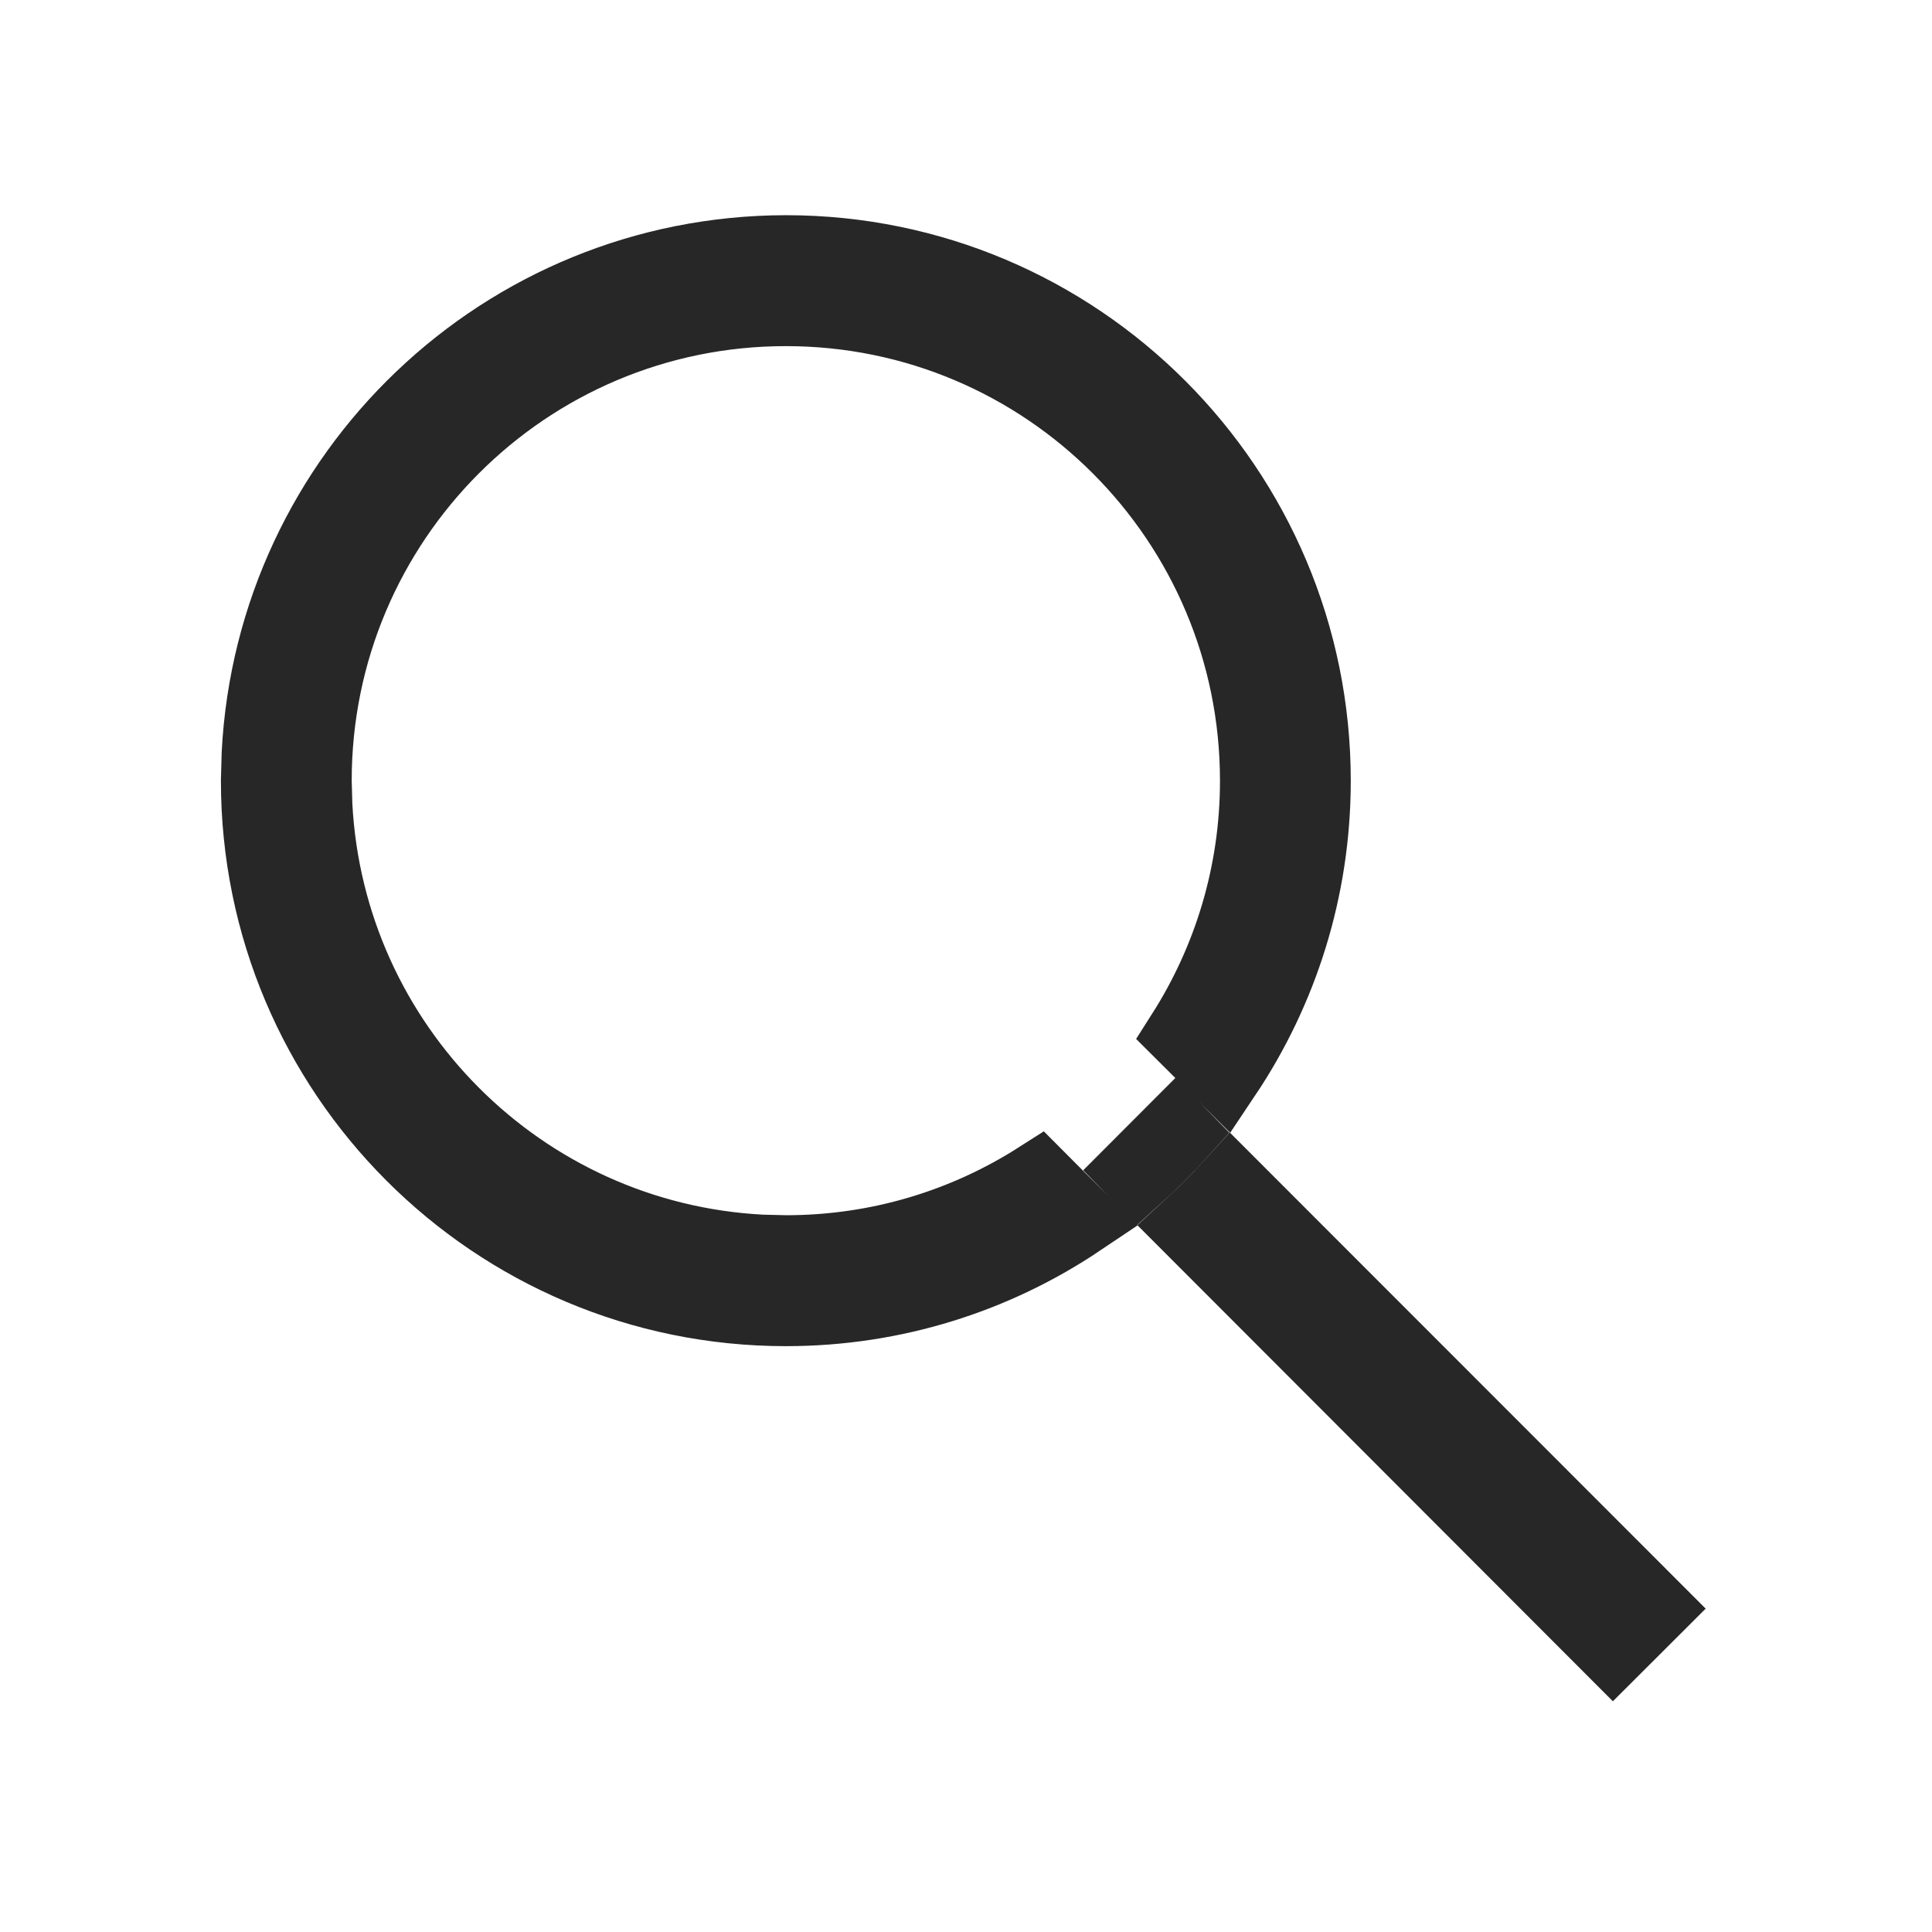
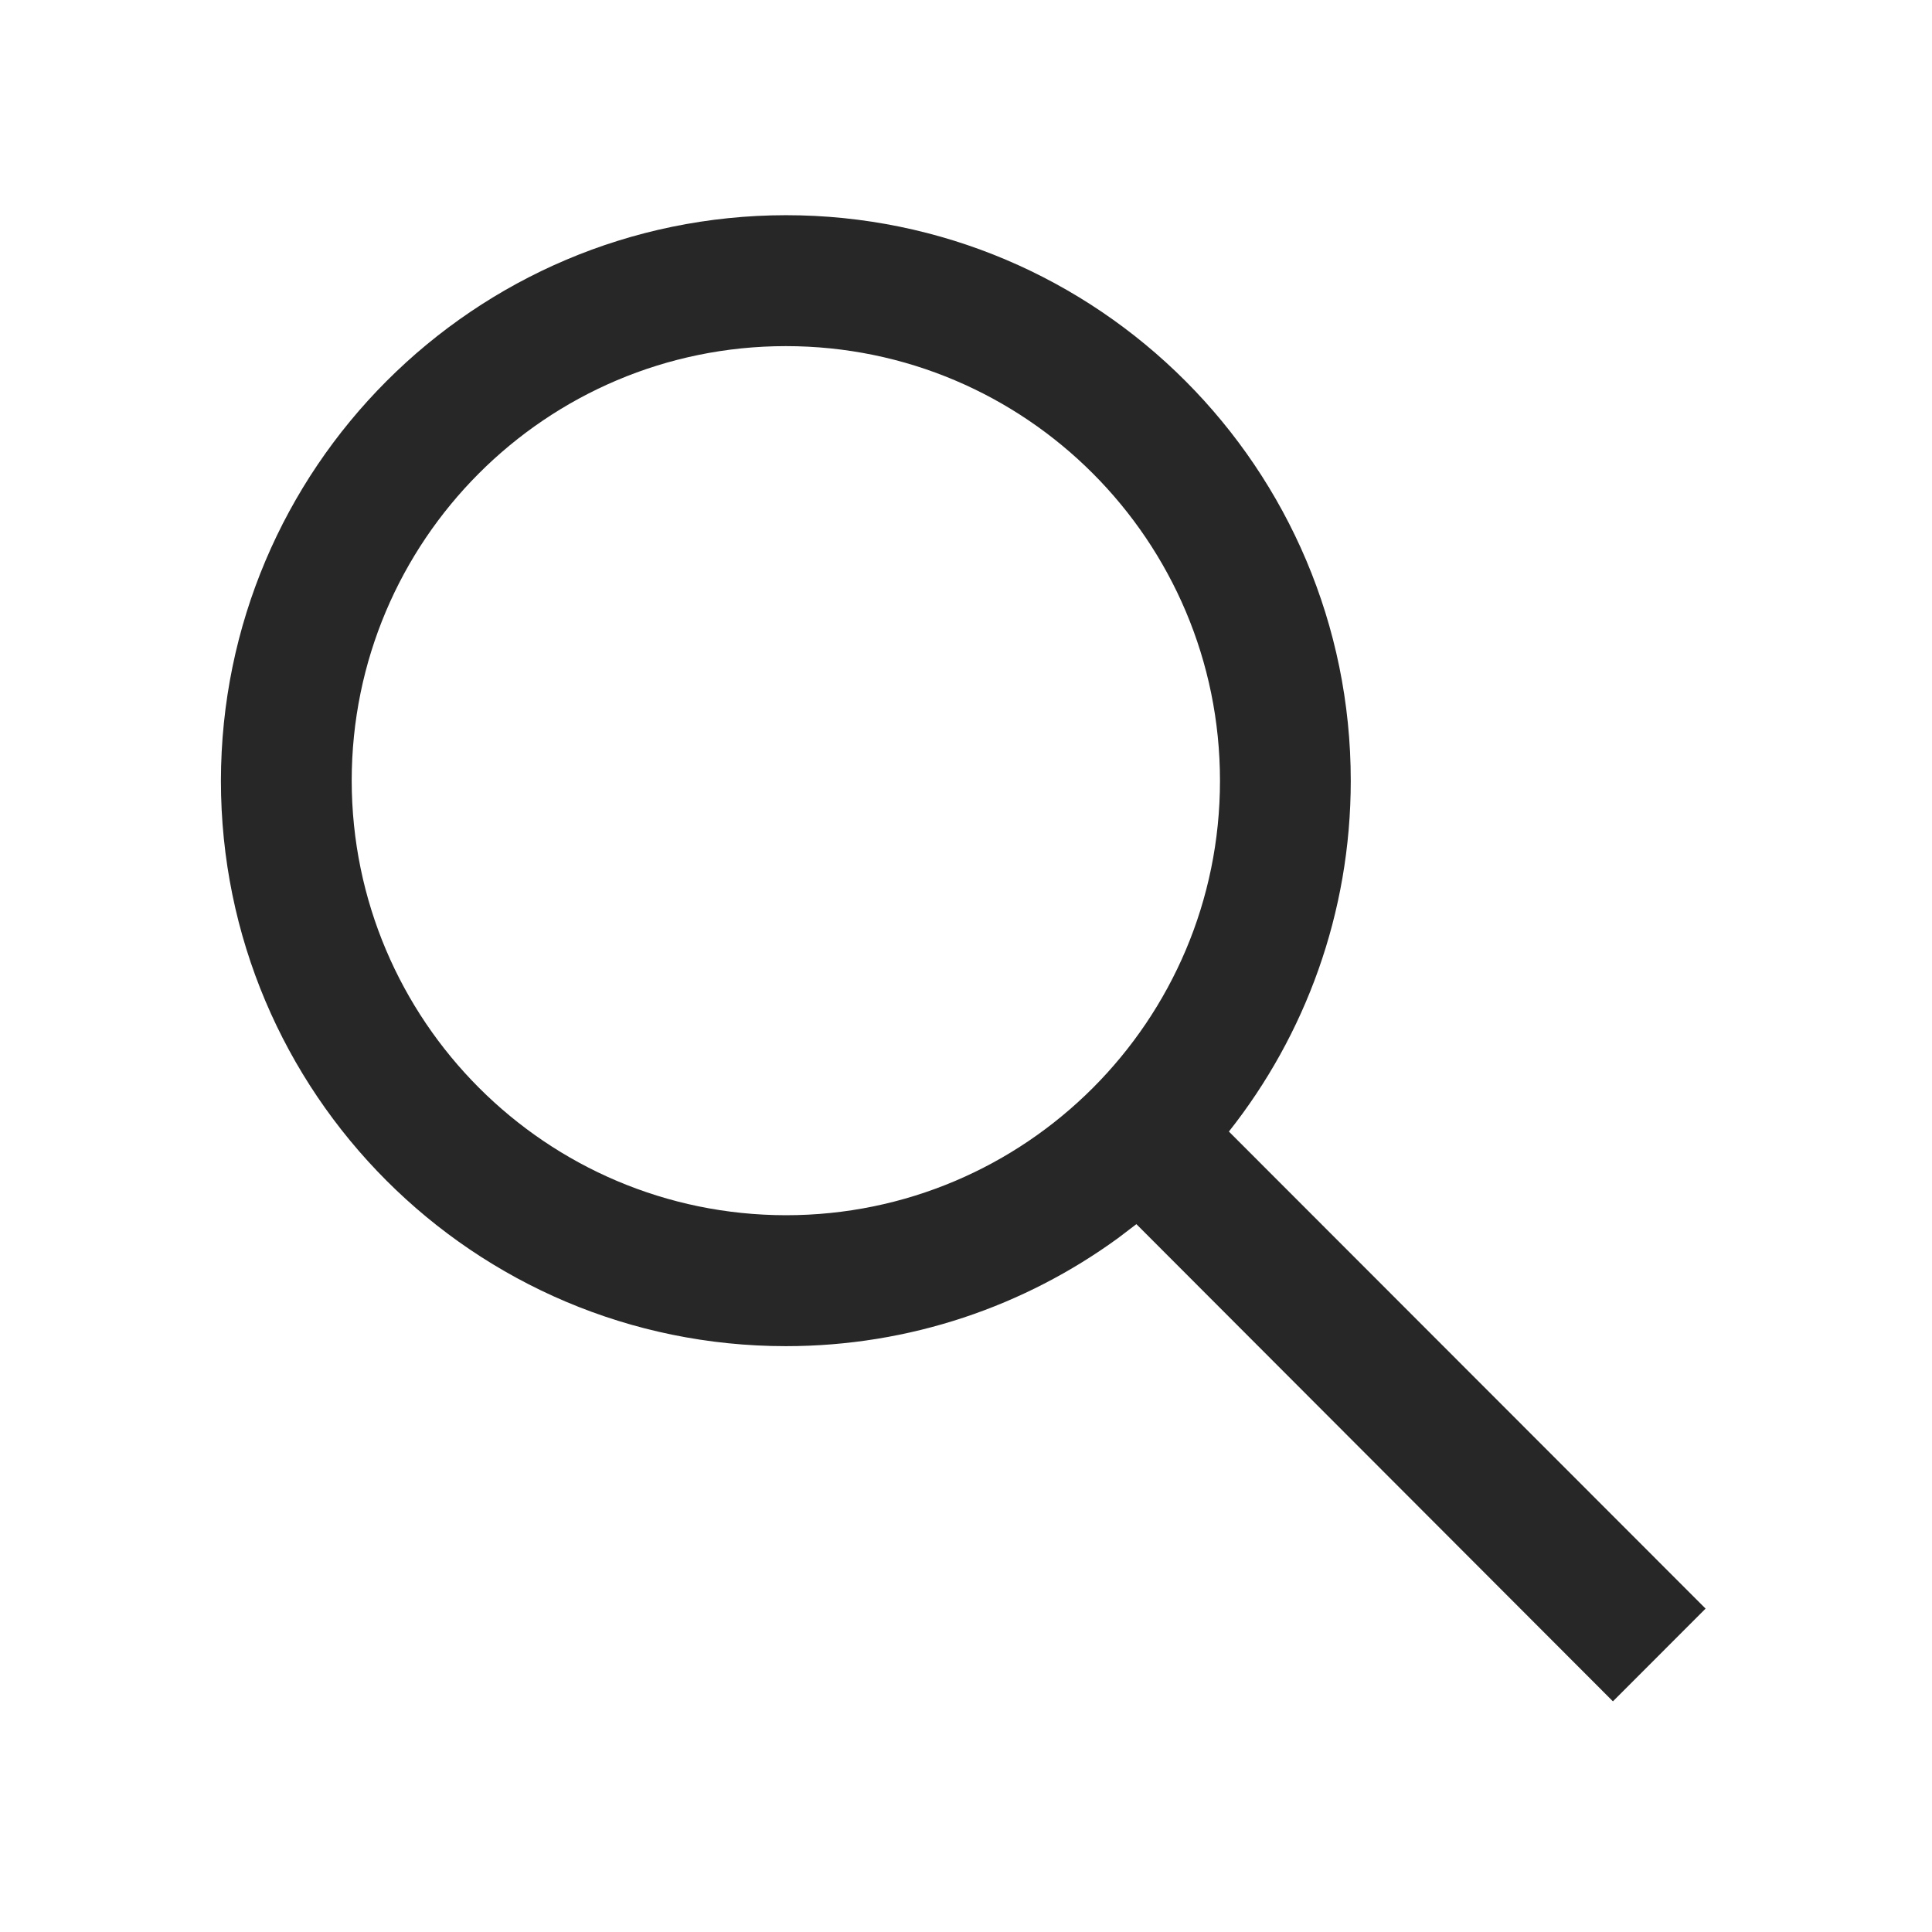
<svg xmlns="http://www.w3.org/2000/svg" width="26" height="26" viewBox="0 0 26 26" fill="none">
-   <path d="M22.247 21.648L21.706 22.188L16.029 16.504C16.216 16.333 16.396 16.153 16.567 15.965L22.247 21.648ZM10.576 3.396C14.498 3.396 17.678 6.579 17.678 10.507C17.678 11.97 17.235 13.33 16.478 14.461L16.171 14.154L15.927 13.911C16.553 12.927 16.918 11.76 16.918 10.507C16.918 7.001 14.079 4.158 10.576 4.158C7.072 4.158 4.233 7.001 4.233 10.507L4.242 10.834C4.41 14.077 7.007 16.678 10.248 16.846L10.575 16.854H10.576C11.828 16.854 12.994 16.49 13.977 15.863L14.219 16.106L14.527 16.414C13.397 17.173 12.038 17.616 10.576 17.616C6.653 17.616 3.473 14.434 3.473 10.507L3.483 10.141C3.677 6.386 6.778 3.401 10.576 3.396ZM15.858 15.257C15.688 15.445 15.509 15.625 15.321 15.795L15.28 15.753L15.817 15.215L15.858 15.257Z" fill="#272727" stroke="#272727" />
+   <path fill-rule="evenodd" clip-rule="evenodd" d="M10.576 2.896C14.774 2.896 18.178 6.304 18.178 10.507C18.178 12.29 17.564 13.931 16.538 15.228L22.953 21.648L21.706 22.896L15.293 16.474L15.046 16.662C13.791 17.576 12.246 18.116 10.576 18.116C6.377 18.116 2.973 14.709 2.973 10.507C2.978 6.306 6.379 2.901 10.576 2.896ZM10.576 4.658C7.349 4.658 4.733 7.277 4.733 10.507C4.737 13.735 7.351 16.35 10.576 16.354C13.802 16.354 16.418 13.736 16.418 10.507C16.418 7.277 13.802 4.658 10.576 4.658Z" fill="#272727" />
</svg>
